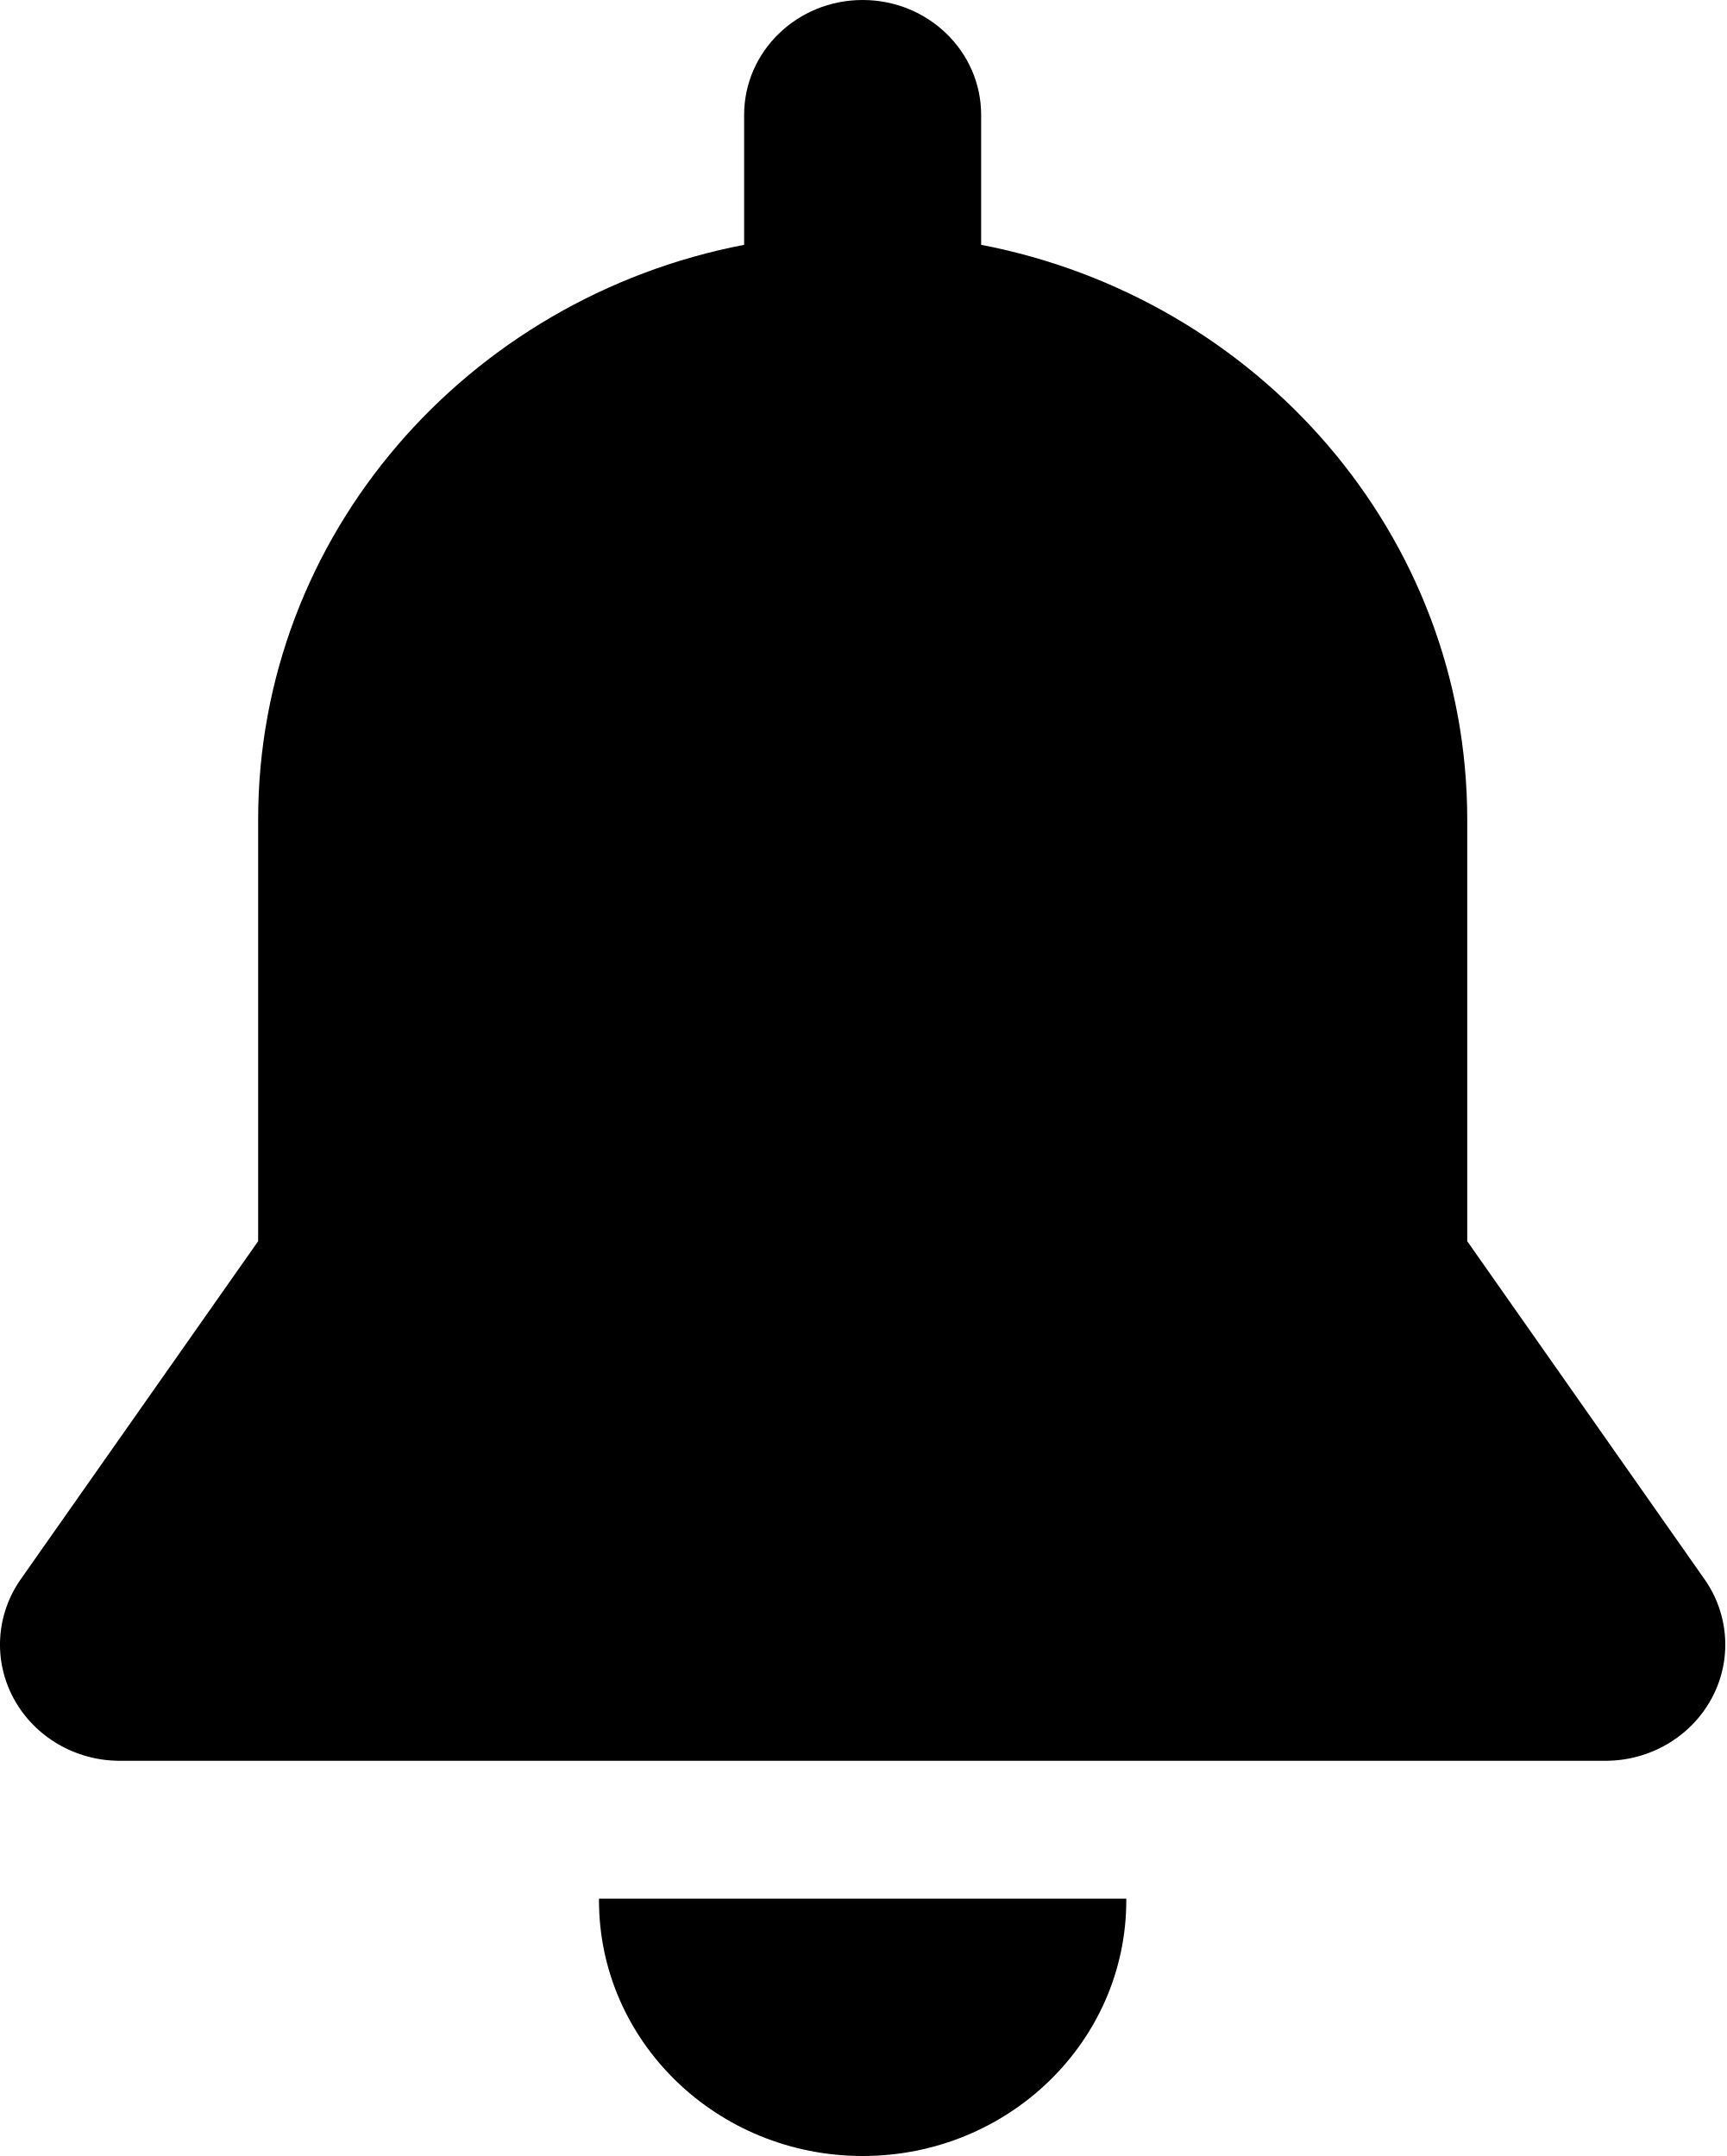
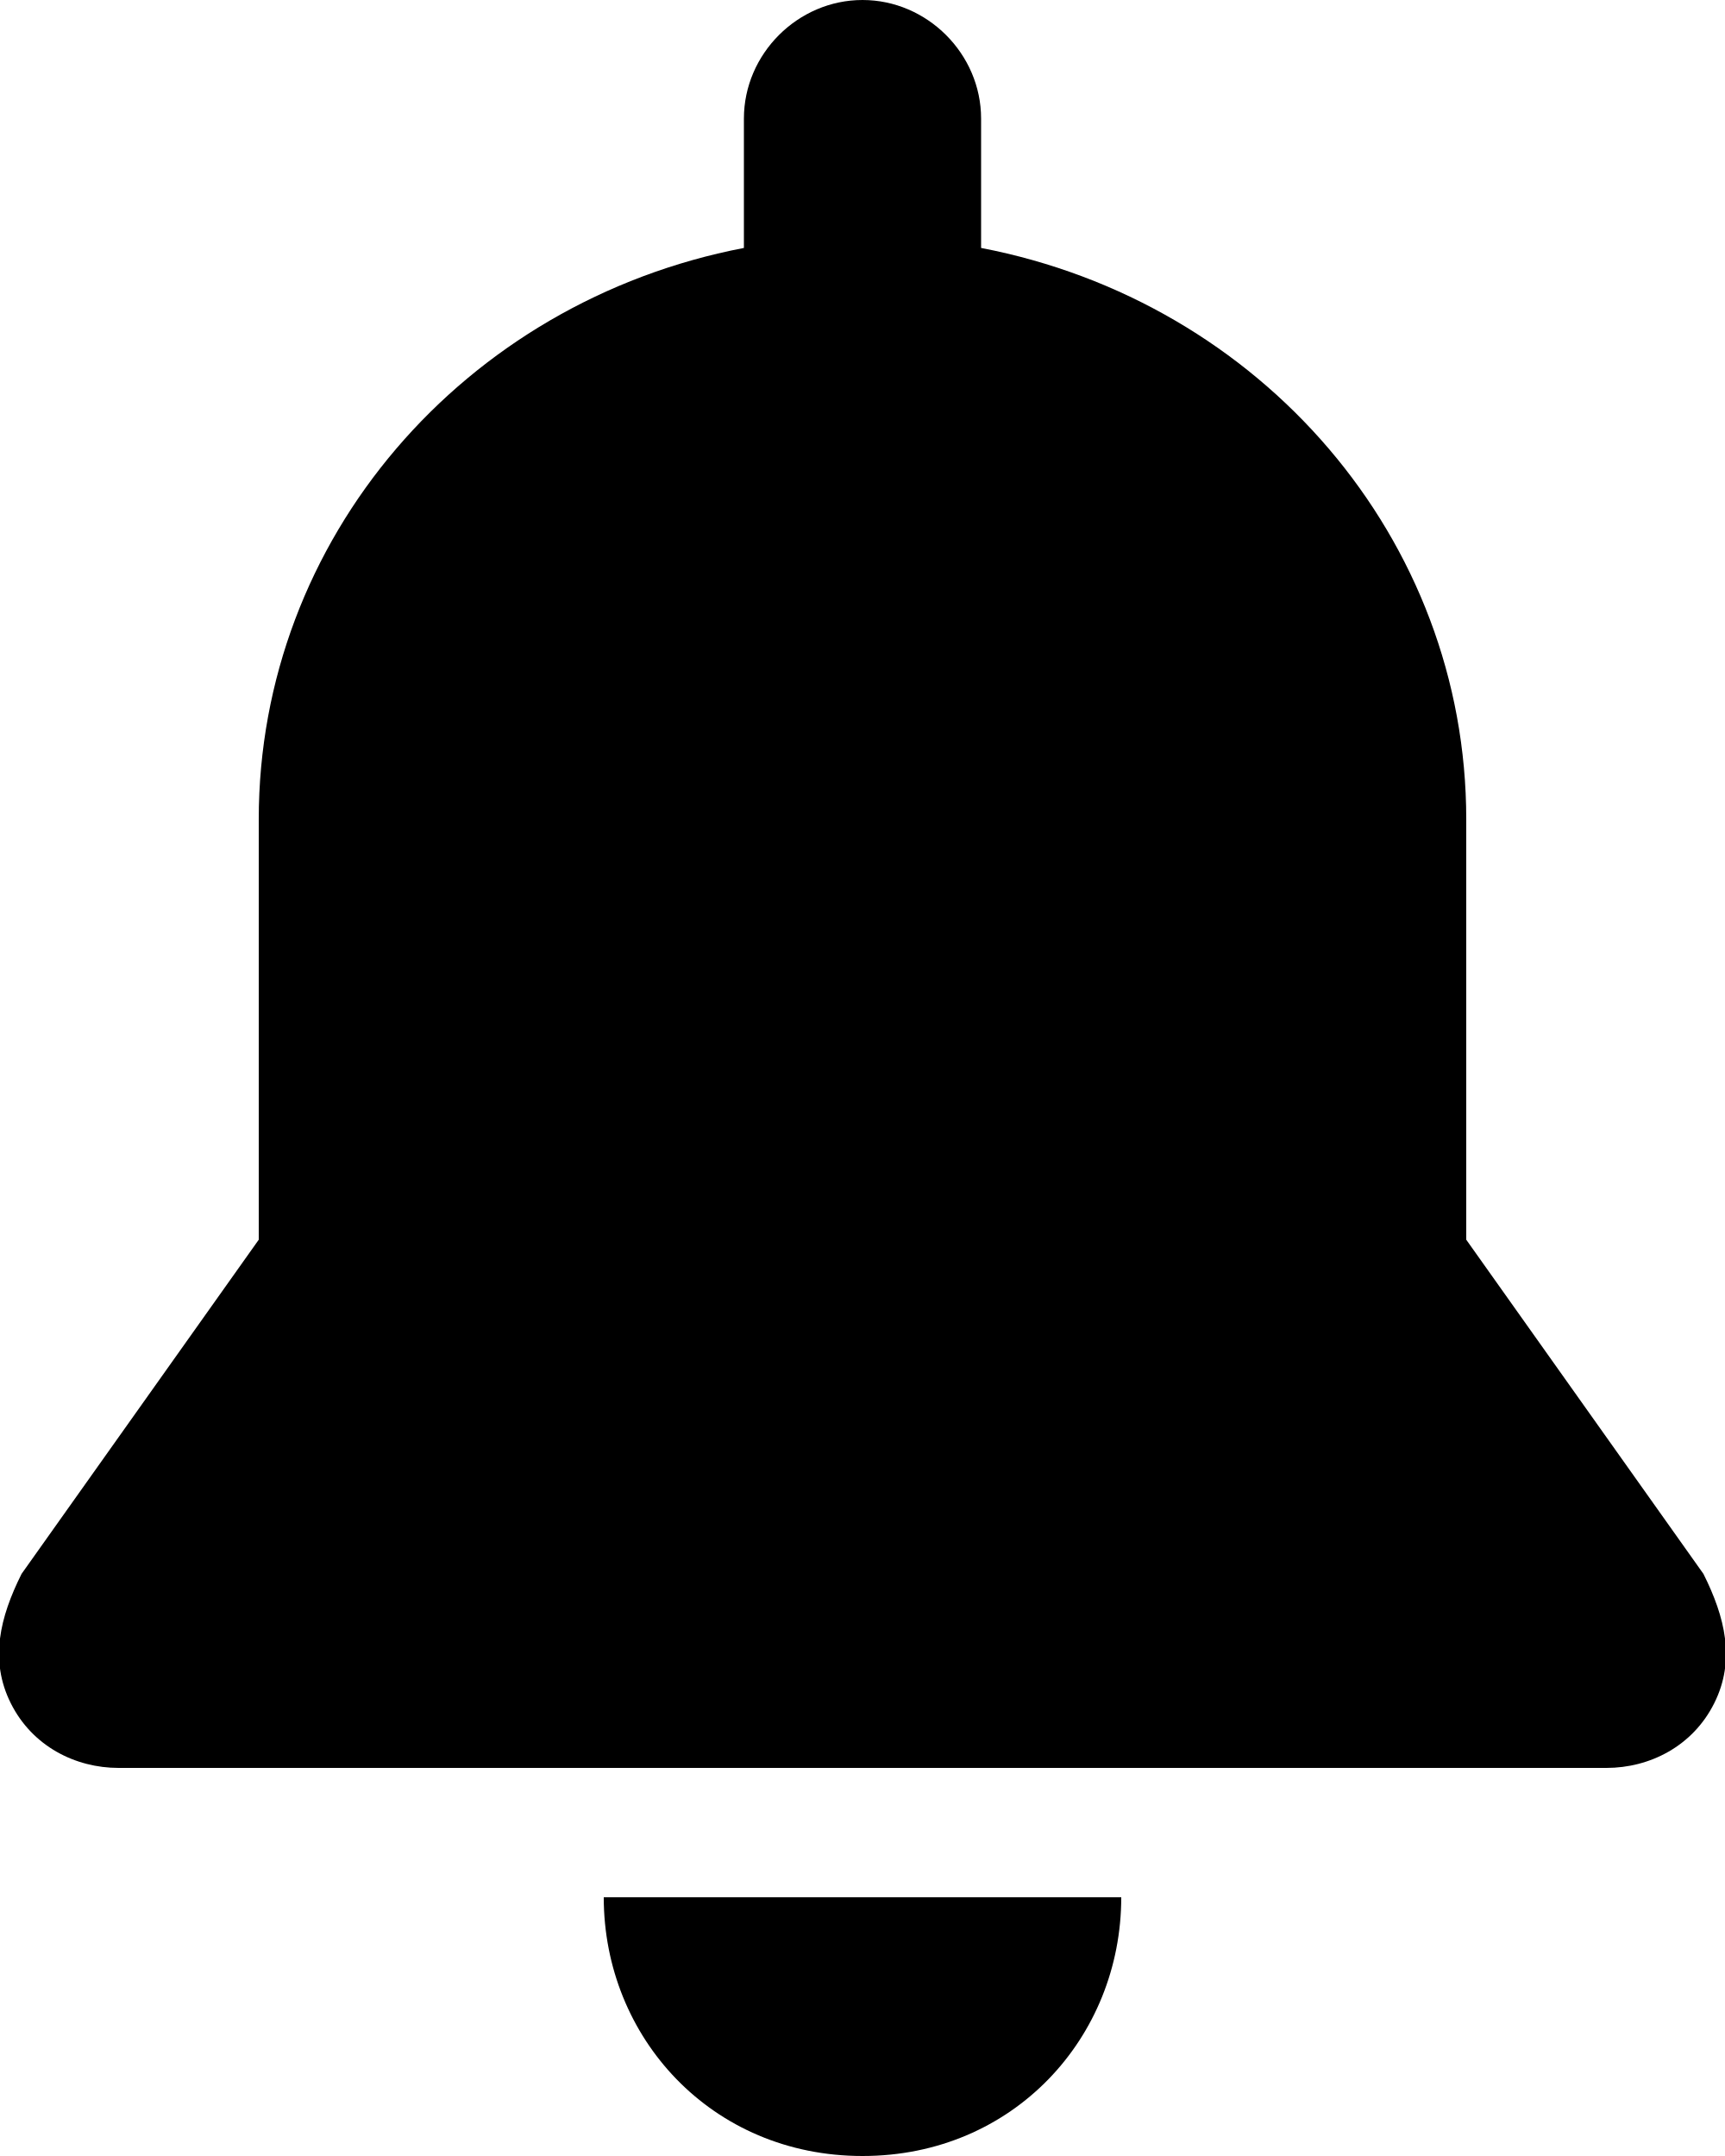
- <svg xmlns="http://www.w3.org/2000/svg" xmlns:xlink="http://www.w3.org/1999/xlink" width="410" height="512" viewBox="0 0 410 512" version="1.1">
-   <g id="Canvas" transform="matrix(25.6 0 0 25.6 -3763.2 9881.6)">
-     <g id="Vector">
-       <use xlink:href="#path0_fill" transform="translate(147 -386)" />
-       <use xlink:href="#path1_fill" transform="translate(147 -386)" />
-     </g>
-   </g>
-   <defs>
-     <path id="path0_fill" d="M 5.555 17.613C 5.555 17.618 5.555 17.623 5.555 17.629C 5.555 18.938 6.65 20 8 20C 9.351 20 10.445 18.938 10.445 17.629C 10.445 17.623 10.445 17.618 10.445 17.613L 5.555 17.613Z" />
-     <path id="path1_fill" d="M 15.807 14.649L 13.607 11.514C 13.607 10.554 13.607 8.209 13.607 7.603C 13.607 4.965 11.669 2.766 9.099 2.271L 9.099 1.066C 9.099 0.477 8.607 0 8 0C 7.393 0 6.901 0.477 6.901 1.066L 6.901 2.271C 4.331 2.766 2.394 4.965 2.394 7.603C 2.394 8.635 2.394 10.915 2.394 11.514L 0.193 14.649C -0.039 14.979 -0.064 15.407 0.129 15.76C 0.322 16.113 0.7 16.334 1.112 16.334L 14.888 16.334C 15.3 16.334 15.678 16.113 15.871 15.76C 16.064 15.407 16.039 14.979 15.807 14.649Z" />
-   </defs>
+ <svg xmlns="http://www.w3.org/2000/svg" version="1.1" id="Слой_2" x="0px" y="0px" viewBox="0 0 16 20" style="enable-background:new 0 0 16 20;" xml:space="preserve">
+   <path d="M5.6,17.6C5.6,17.6,5.6,17.6,5.6,17.6C5.6,18.9,6.6,20,8,20s2.4-1.1,2.4-2.4c0,0,0,0,0,0H5.6z" />
+   <path d="M15.8,14.6l-2.2-3.1c0-1,0-3.3,0-3.9c0-2.6-1.9-4.8-4.5-5.3V1.1C9.1,0.5,8.6,0,8,0S6.9,0.5,6.9,1.1v1.2  C4.3,2.8,2.4,5,2.4,7.6c0,1,0,3.3,0,3.9l-2.2,3.1C0,15-0.1,15.4,0.1,15.8c0.2,0.4,0.6,0.6,1,0.6h13.8c0.4,0,0.8-0.2,1-0.6  C16.1,15.4,16,15,15.8,14.6z" />
</svg>
